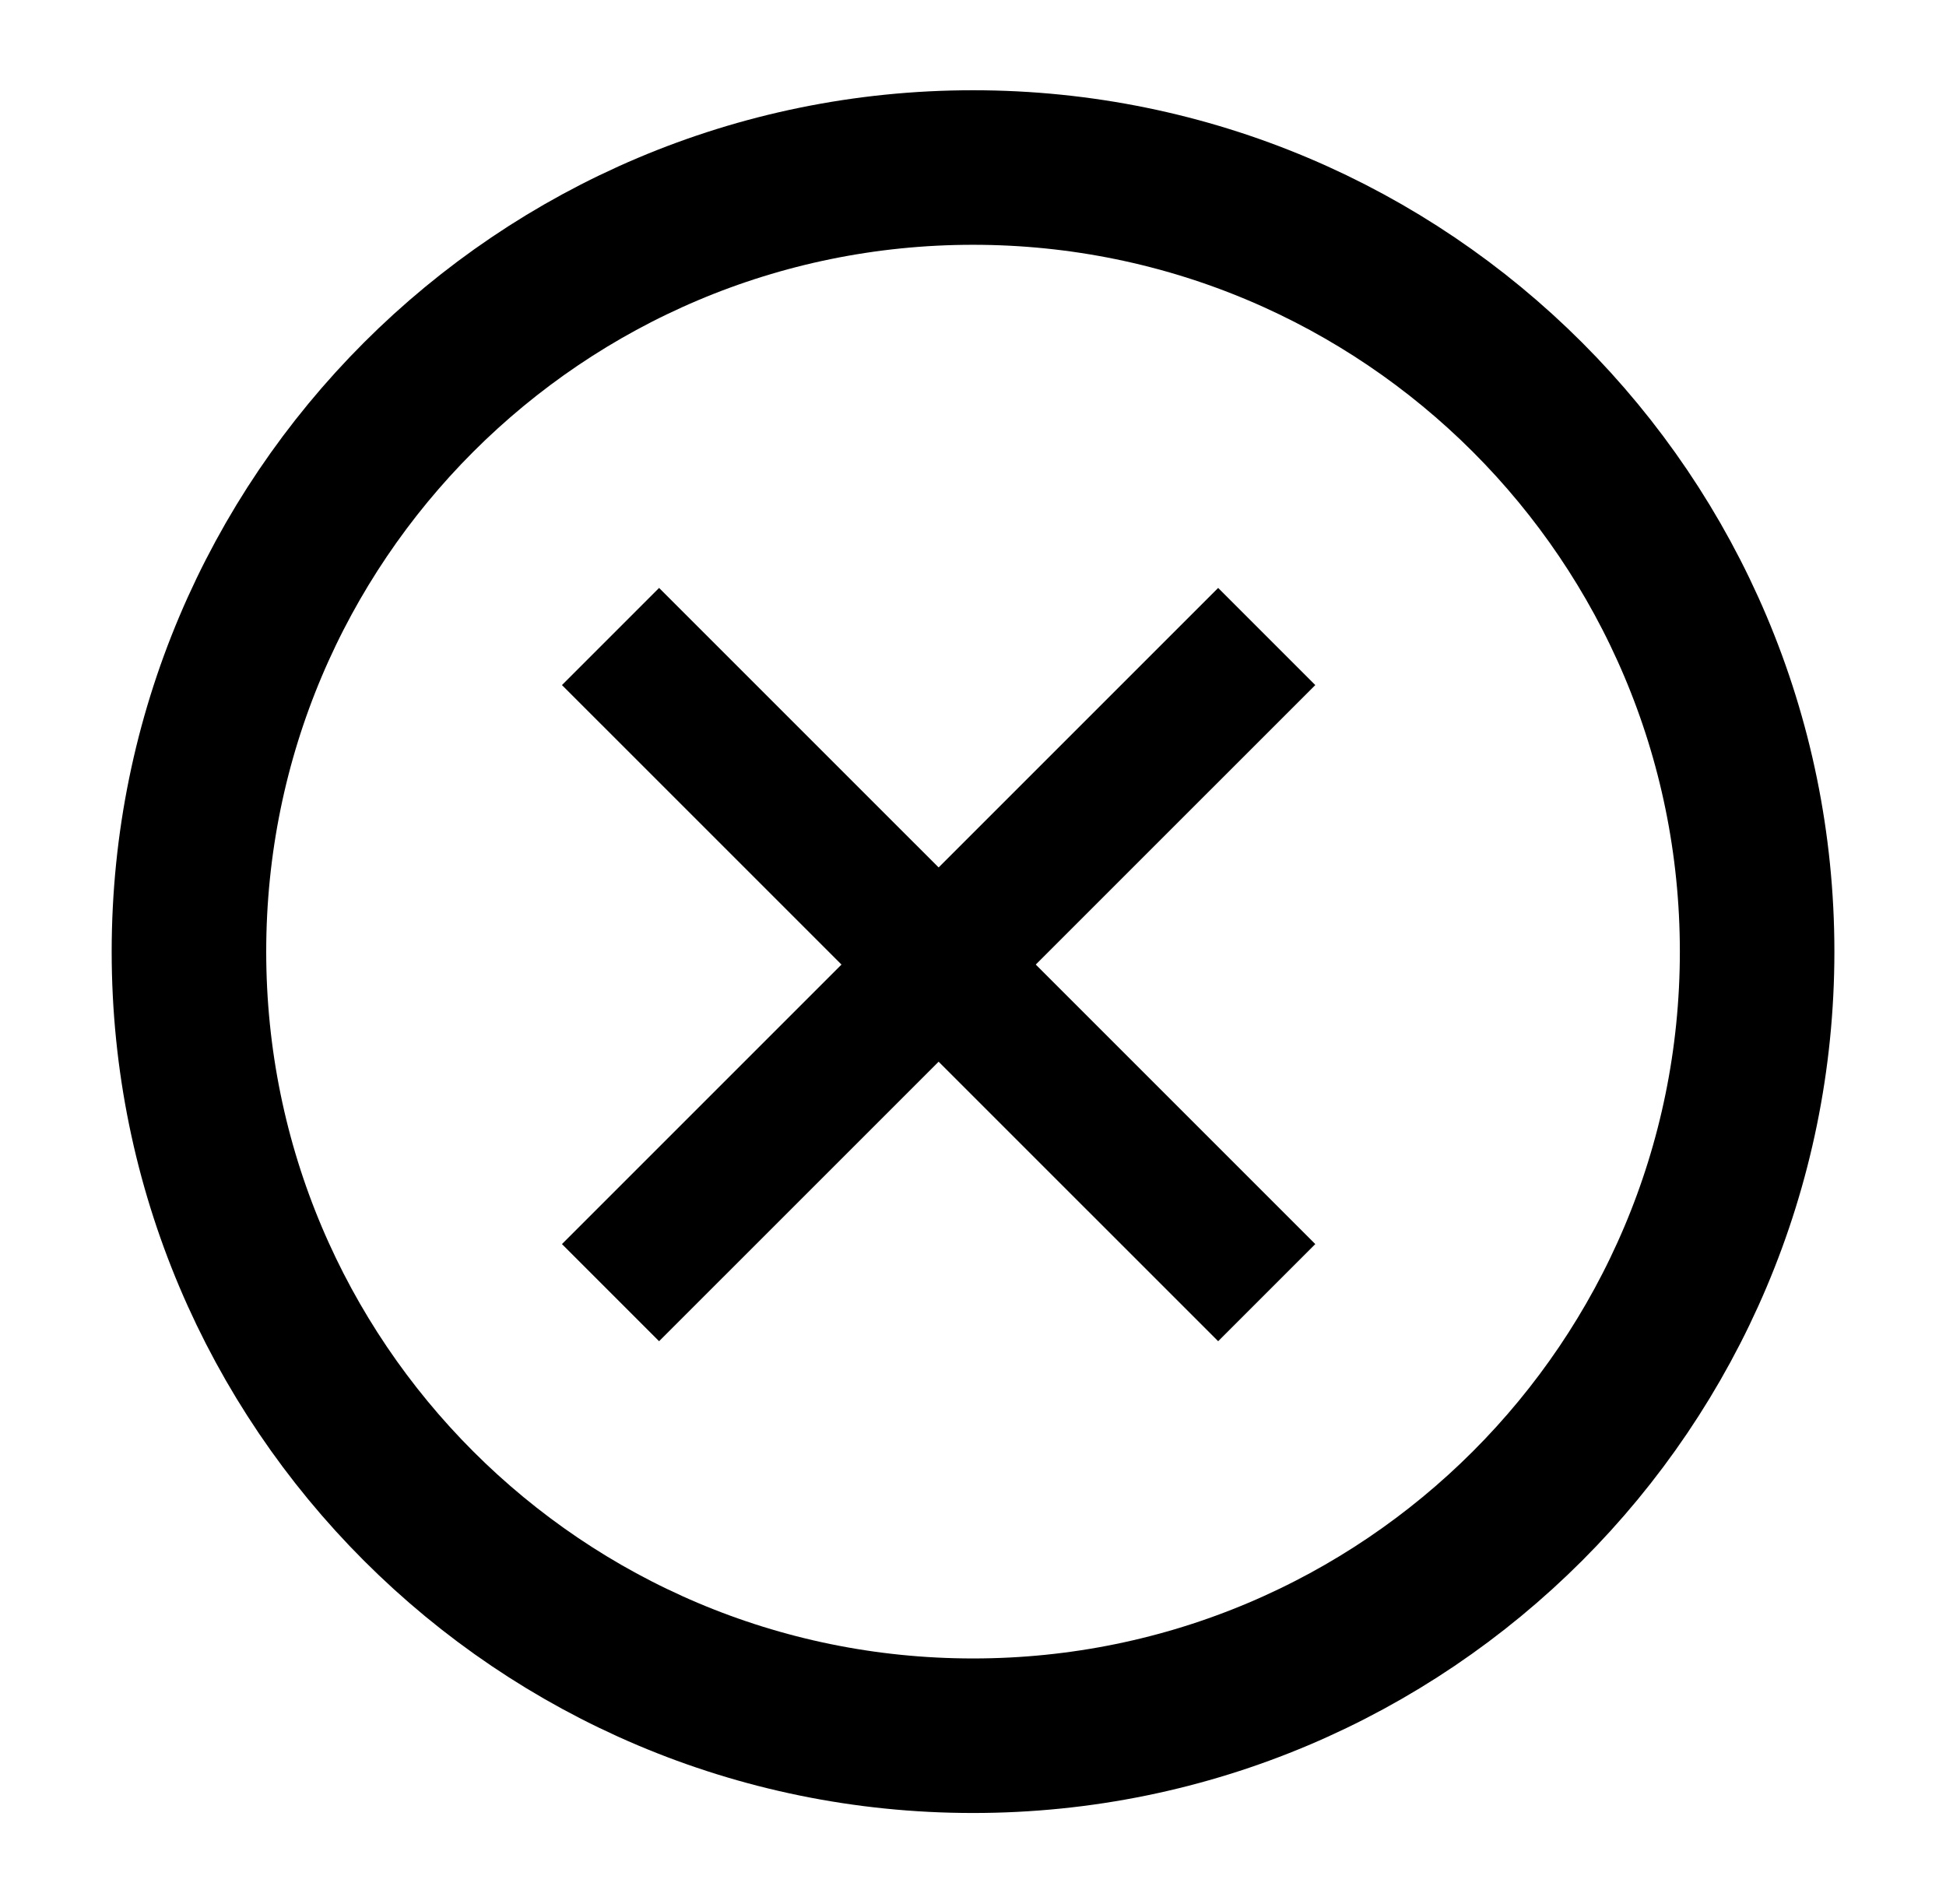
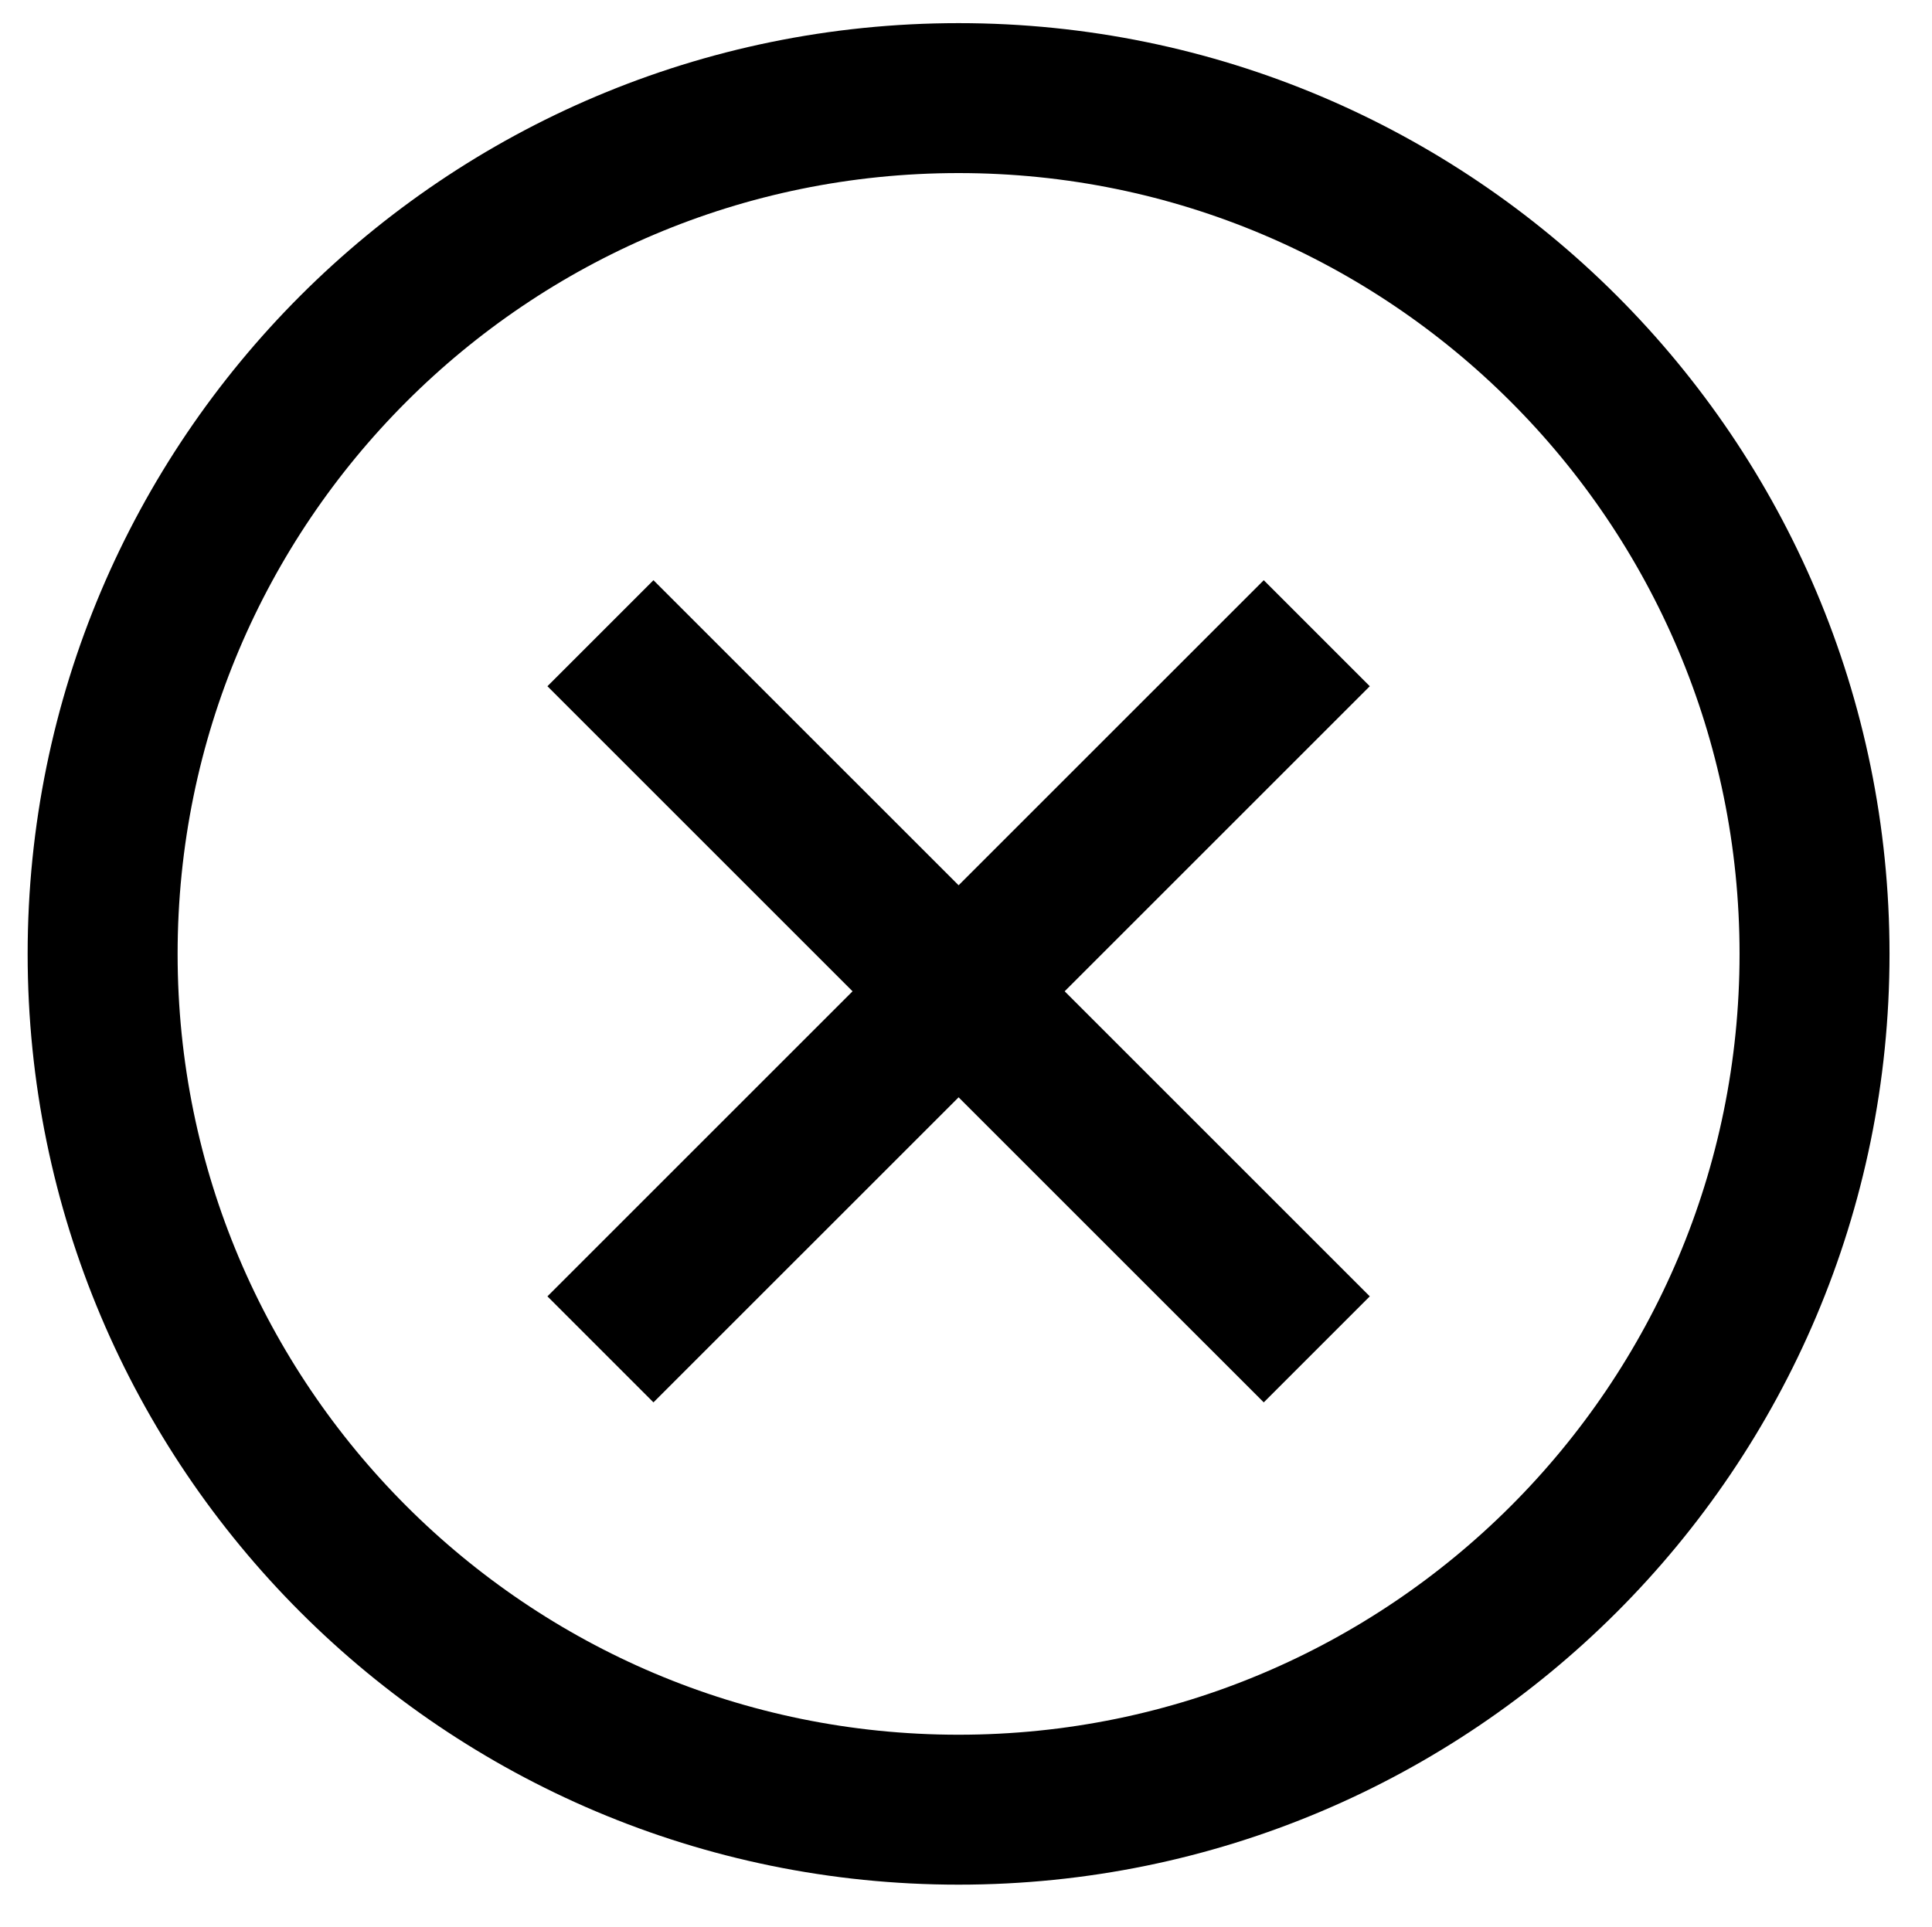
- <svg xmlns="http://www.w3.org/2000/svg" version="1.1" id="Layer_1" x="0px" y="0px" width="28.333px" height="27.71px" viewBox="0 0 28.333 27.71" enable-background="new 0 0 28.333 27.71" xml:space="preserve">
-   <circle fill="none" stroke="#000000" stroke-width="2.25" stroke-miterlimit="10" cx="14.167" cy="13.855" r="11.416" />
-   <line fill="none" stroke="#000000" stroke-width="2" stroke-miterlimit="10" x1="18.443" y1="9.267" x2="8.889" y2="18.82" />
-   <line fill="none" stroke="#000000" stroke-width="2" stroke-miterlimit="10" x1="8.889" y1="9.267" x2="18.443" y2="18.82" />
-   <rect fill="none" width="339" height="211.71" />
+ <svg xmlns="http://www.w3.org/2000/svg" version="1.1" id="Layer_1" x="0px" y="0px" width="43.75px" height="43.629px" viewBox="-65.083 -63.654 43.75 43.629" enable-background="new -65.083 -63.654 43.75 43.629" xml:space="preserve">
+   <line fill="none" stroke="#000000" stroke-width="3.396" stroke-miterlimit="10" x1="-35.265" y1="-49.312" x2="-51.486" y2="-33.092" />
+   <line fill="none" stroke="#000000" stroke-width="3.396" stroke-miterlimit="10" x1="-51.486" y1="-49.312" x2="-35.265" y2="-33.092" />
+   <circle fill="none" stroke="#000000" stroke-width="3.396" stroke-miterlimit="10" cx="-43.376" cy="-42.049" r="19.383" />
</svg>
